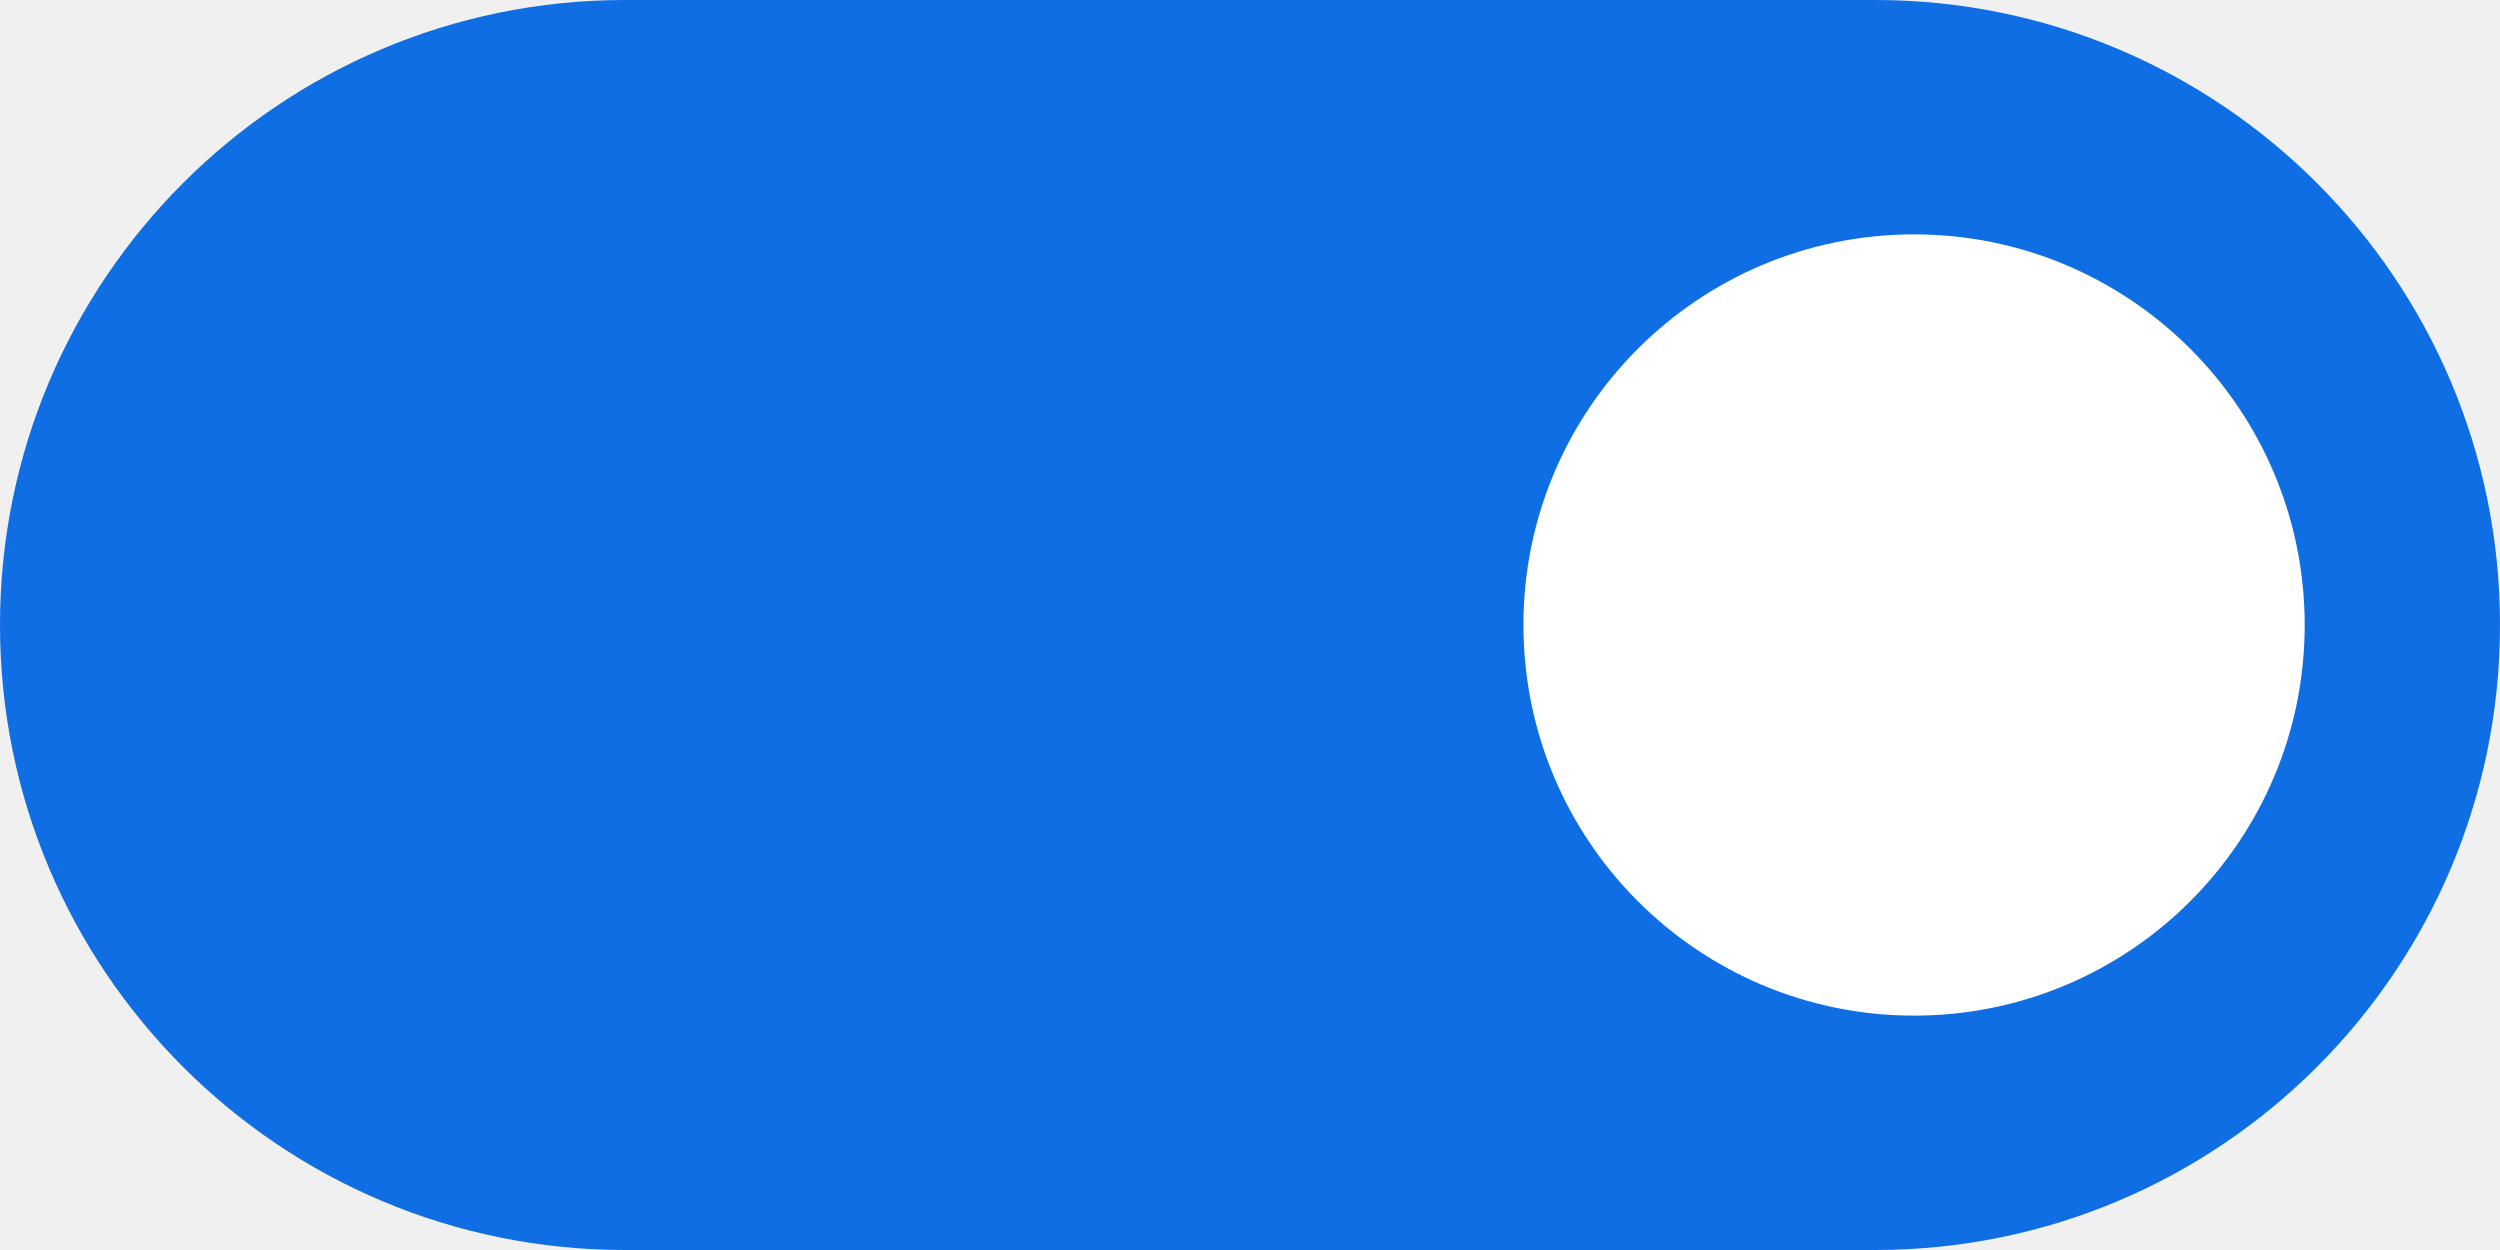
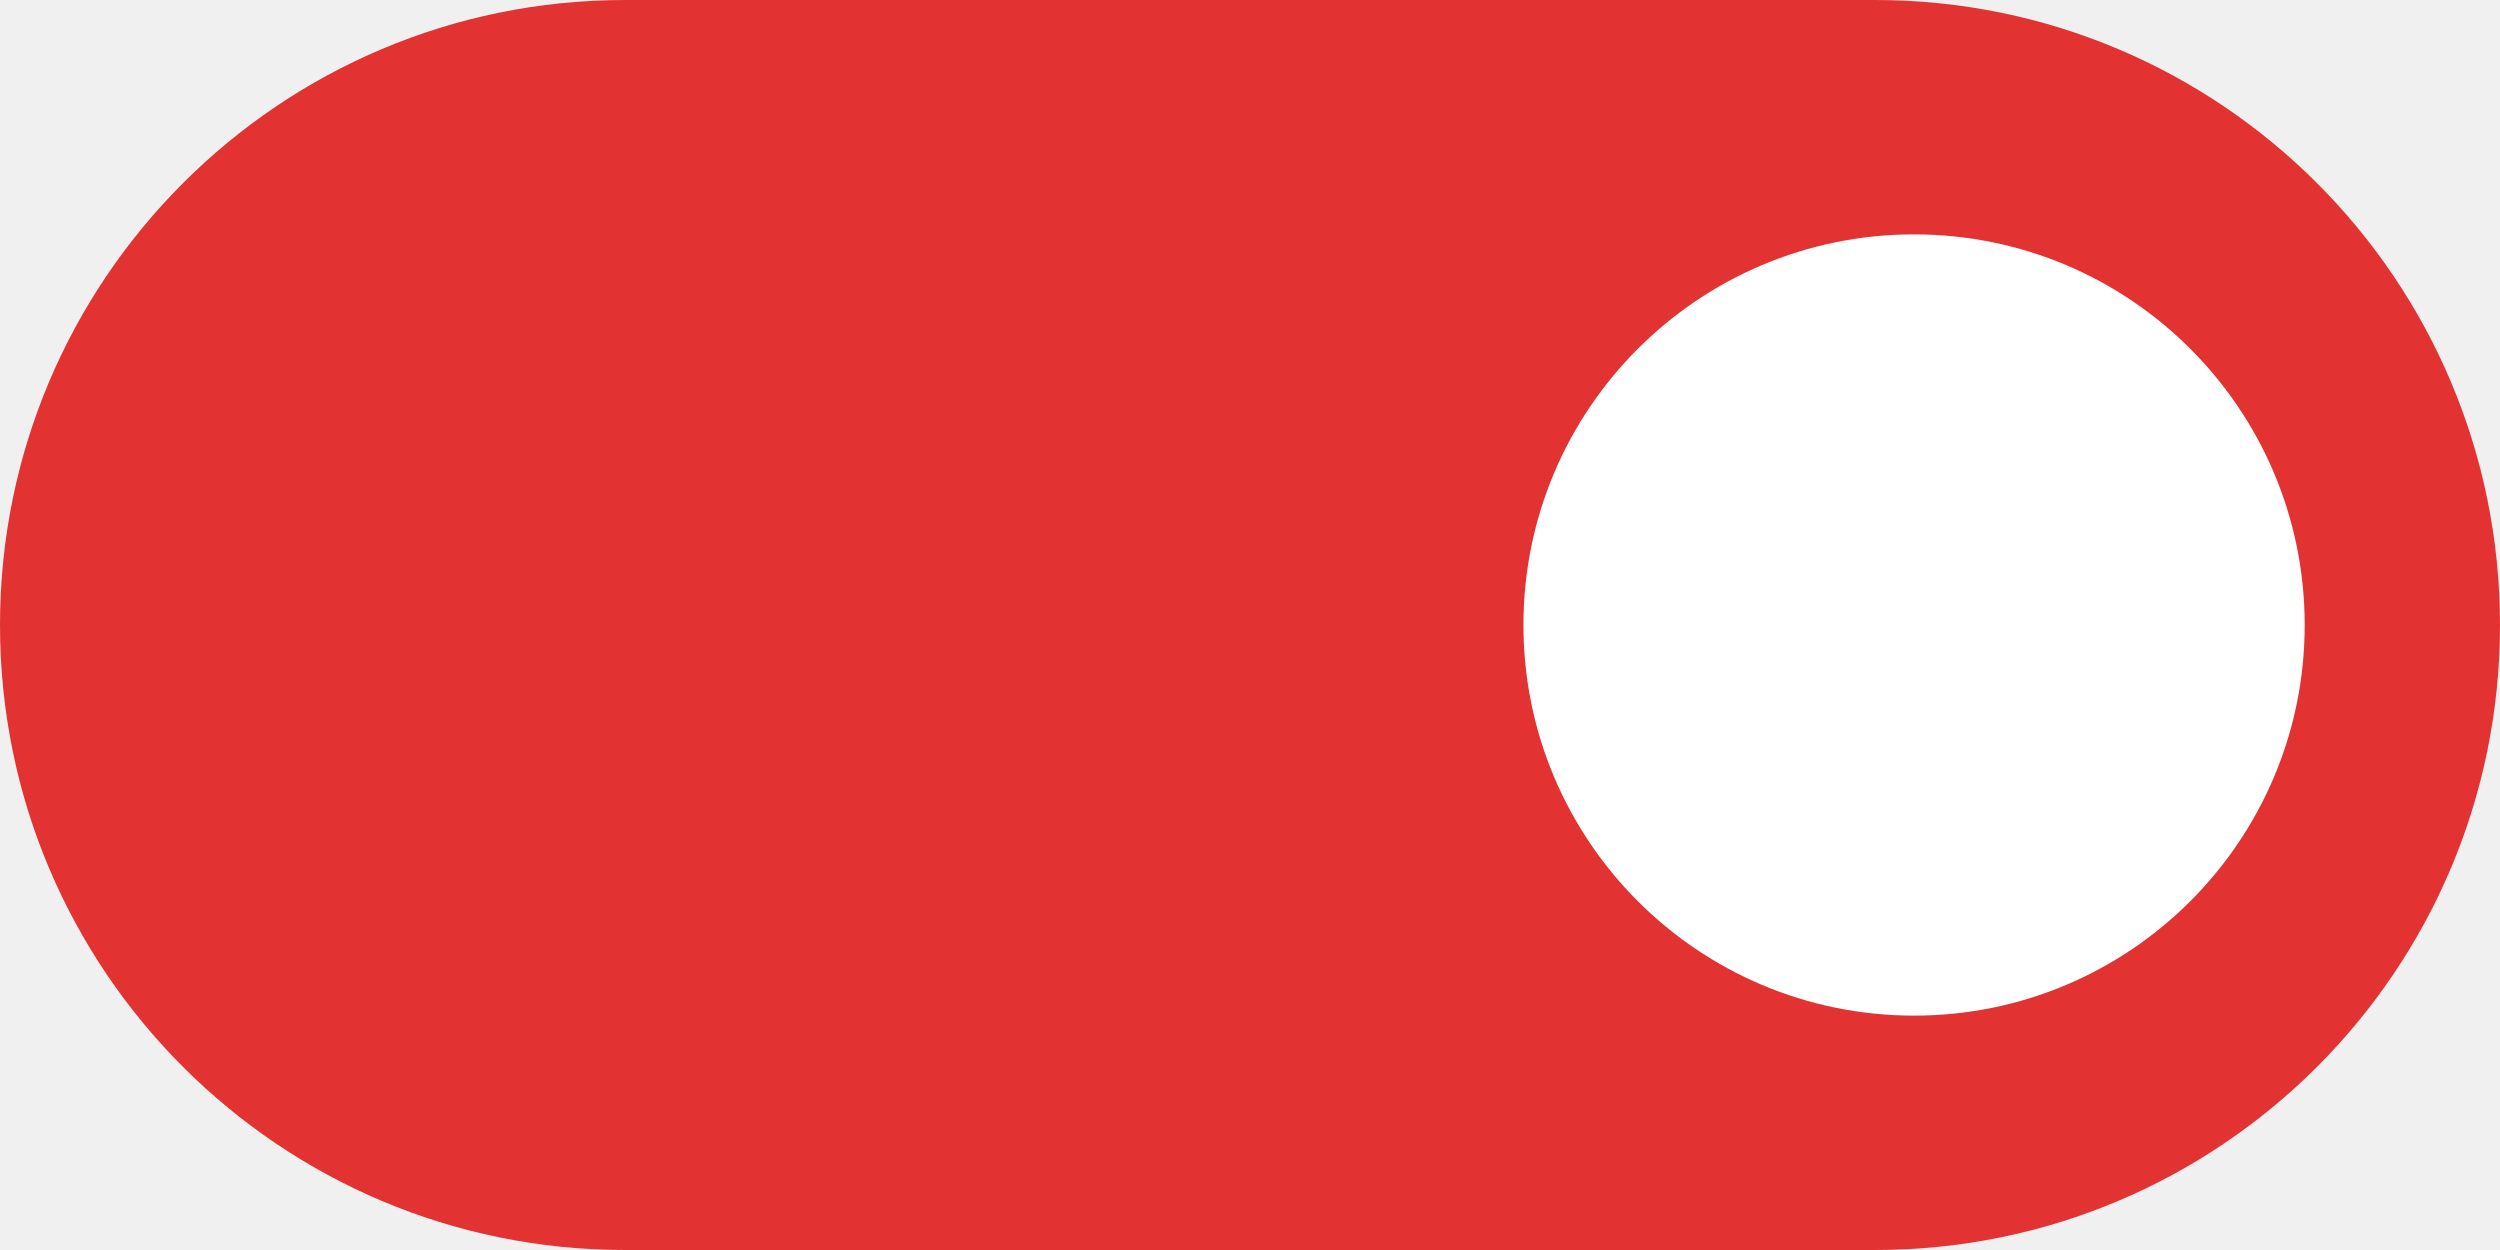
<svg xmlns="http://www.w3.org/2000/svg" width="32" height="16" viewBox="0 0 32 16" version="1.1" id="svg15">
  <defs id="defs11">
    <style id="style2">
      .cls-1 {
        fill: #979797;
      }

      .cls-2 {
        filter: url(#filter);
      }
    </style>
    <filter id="filter" x="2" y="2" width="22" height="22" filterUnits="userSpaceOnUse">
      <feFlood result="flood" flood-color="#fff" id="feFlood4" />
      <feComposite result="composite" operator="in" in2="SourceGraphic" id="feComposite6" />
      <feBlend result="blend" in2="SourceGraphic" id="feBlend8" mode="normal" />
    </filter>
  </defs>
-   <rect id="Dikdörtgen_1" data-name="Dikdörtgen 1" class="cls-1" width="32" height="16" rx="8" ry="8" x="-32" y="-16" style="fill:#0f6ee3;fill-opacity:1;stroke-width:0.641" transform="scale(-1)" />
+   <rect id="Dikdörtgen_1" data-name="Dikdörtgen 1" class="cls-1" width="32" height="16" rx="8" ry="8" x="-32" y="-16" style="fill:#e33232;fill-opacity:1;stroke-width:0.641" transform="scale(-1)" />
  <rect style="opacity:1;fill:#ffffff;stroke:none;stroke-width:1.237" id="rect1350" width="10" height="10" x="19.5" y="3" rx="5" ry="5" />
</svg>
